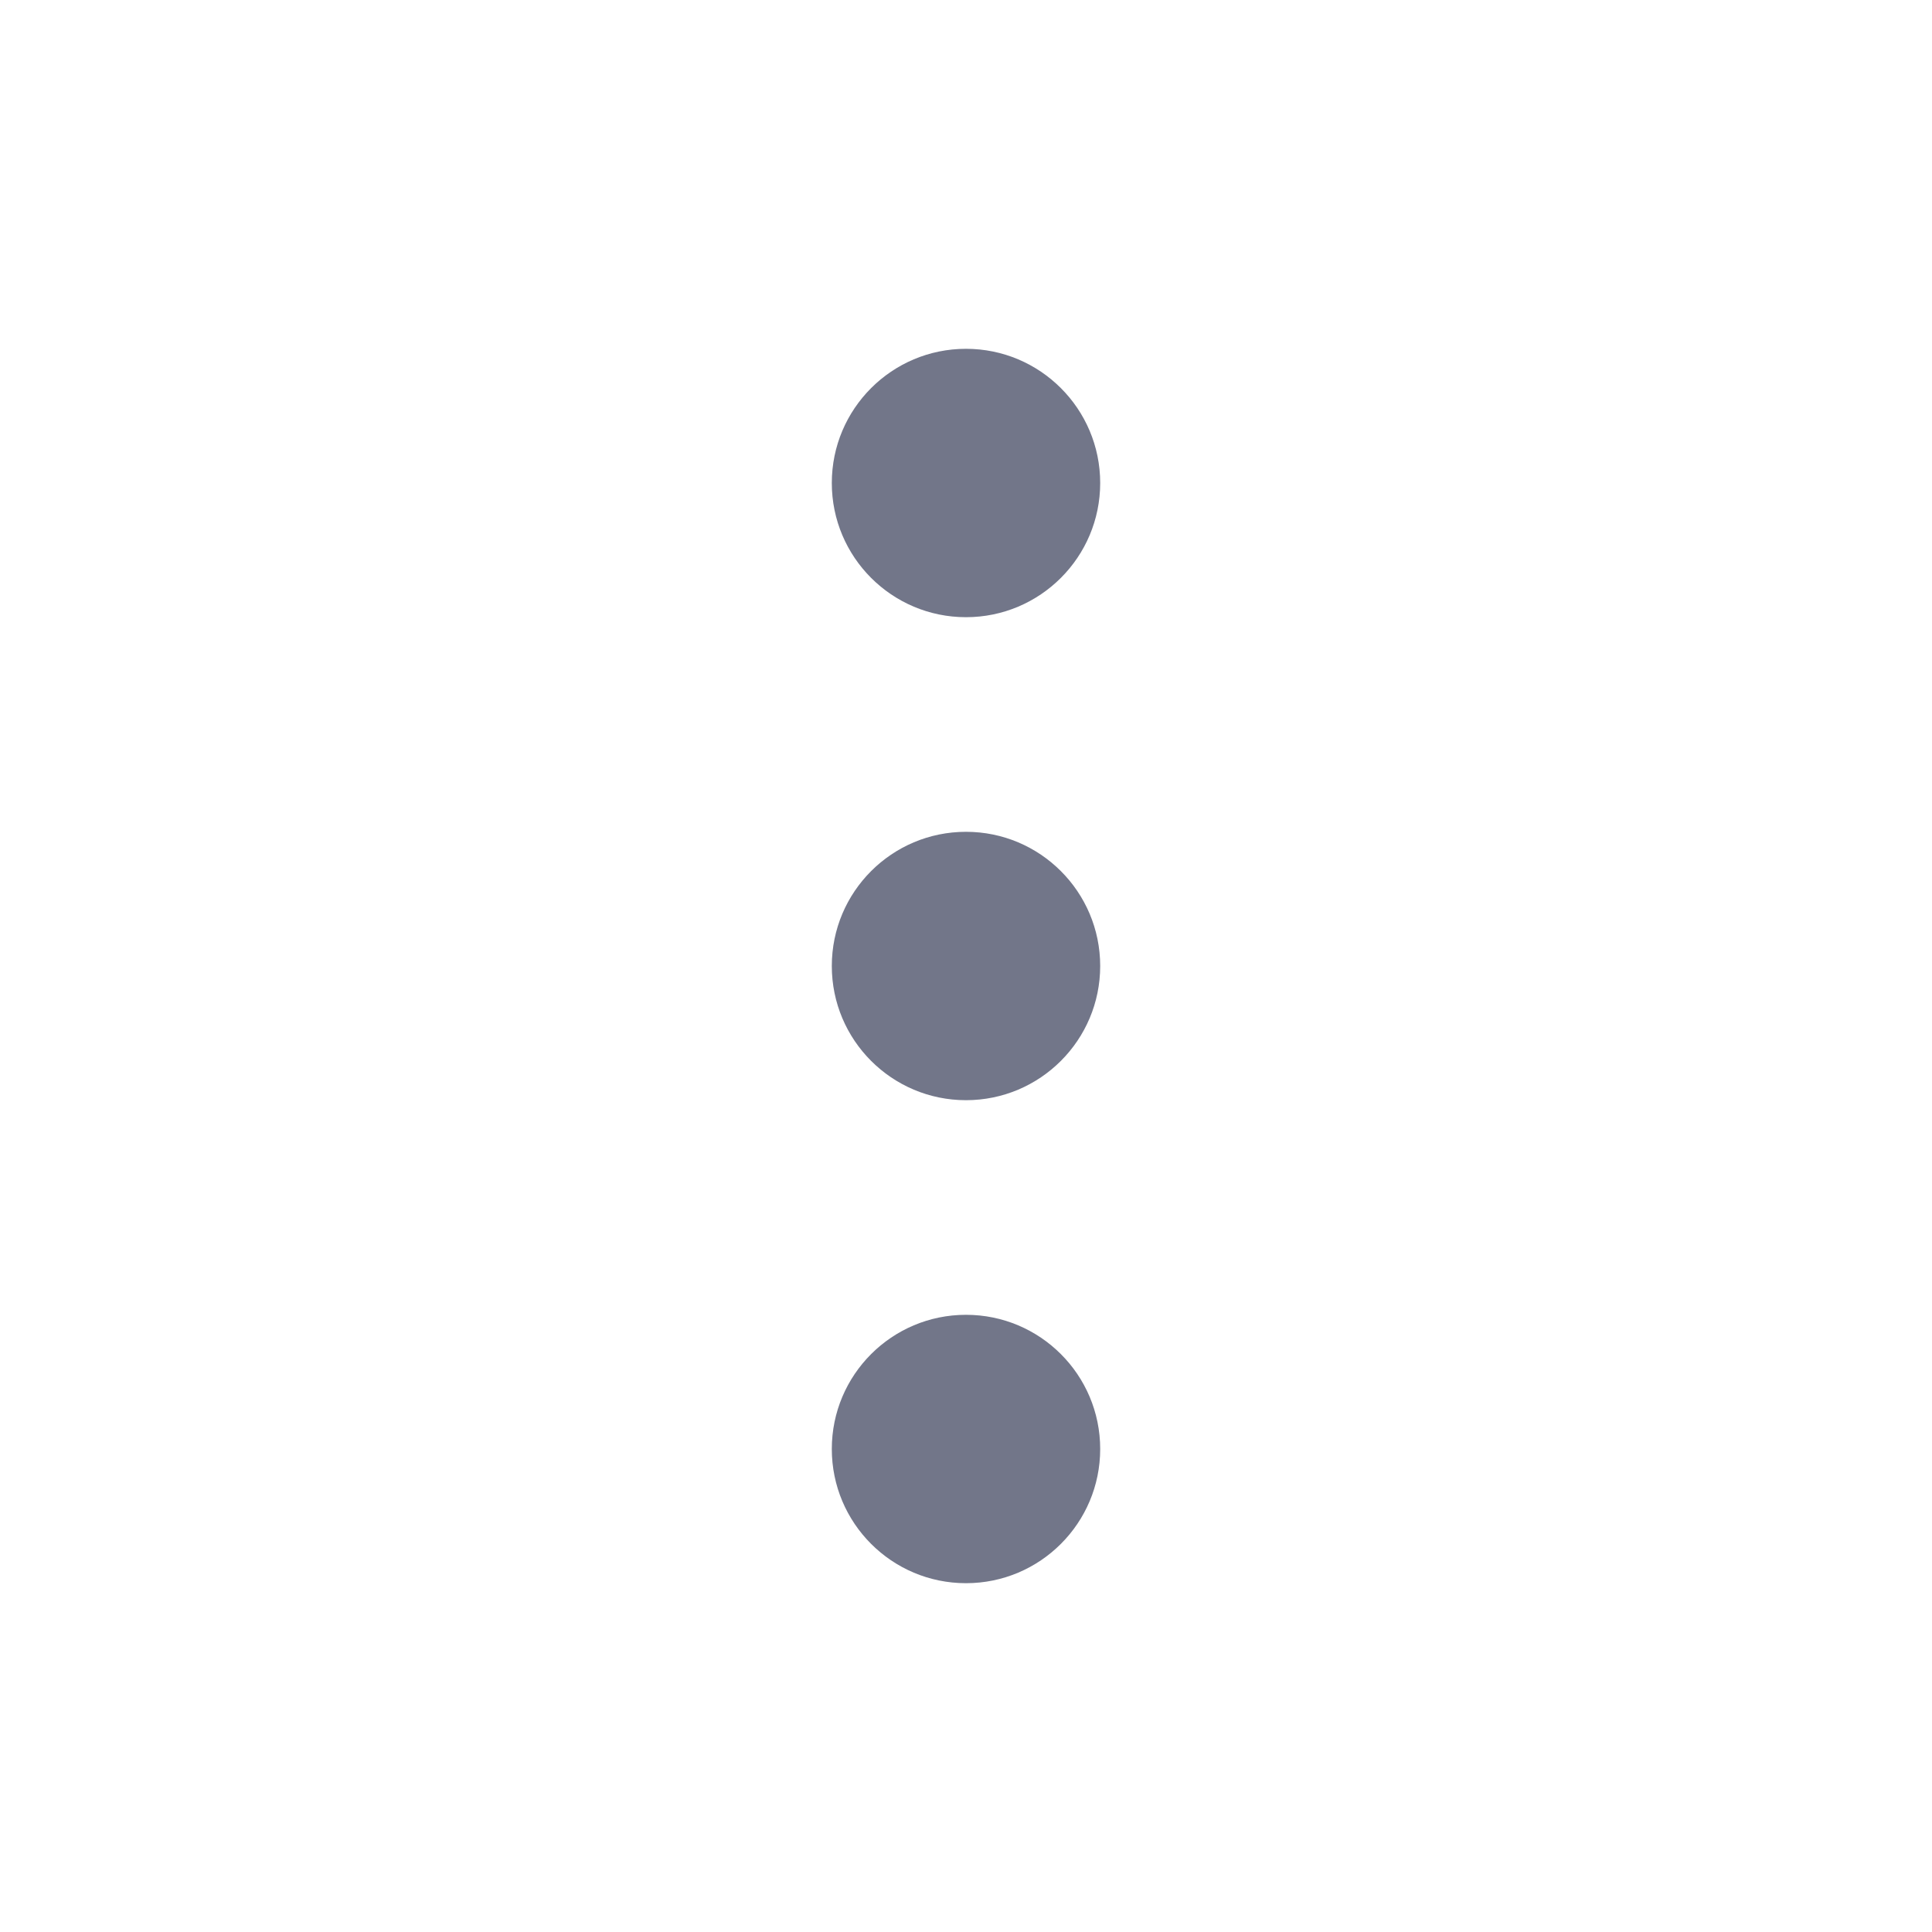
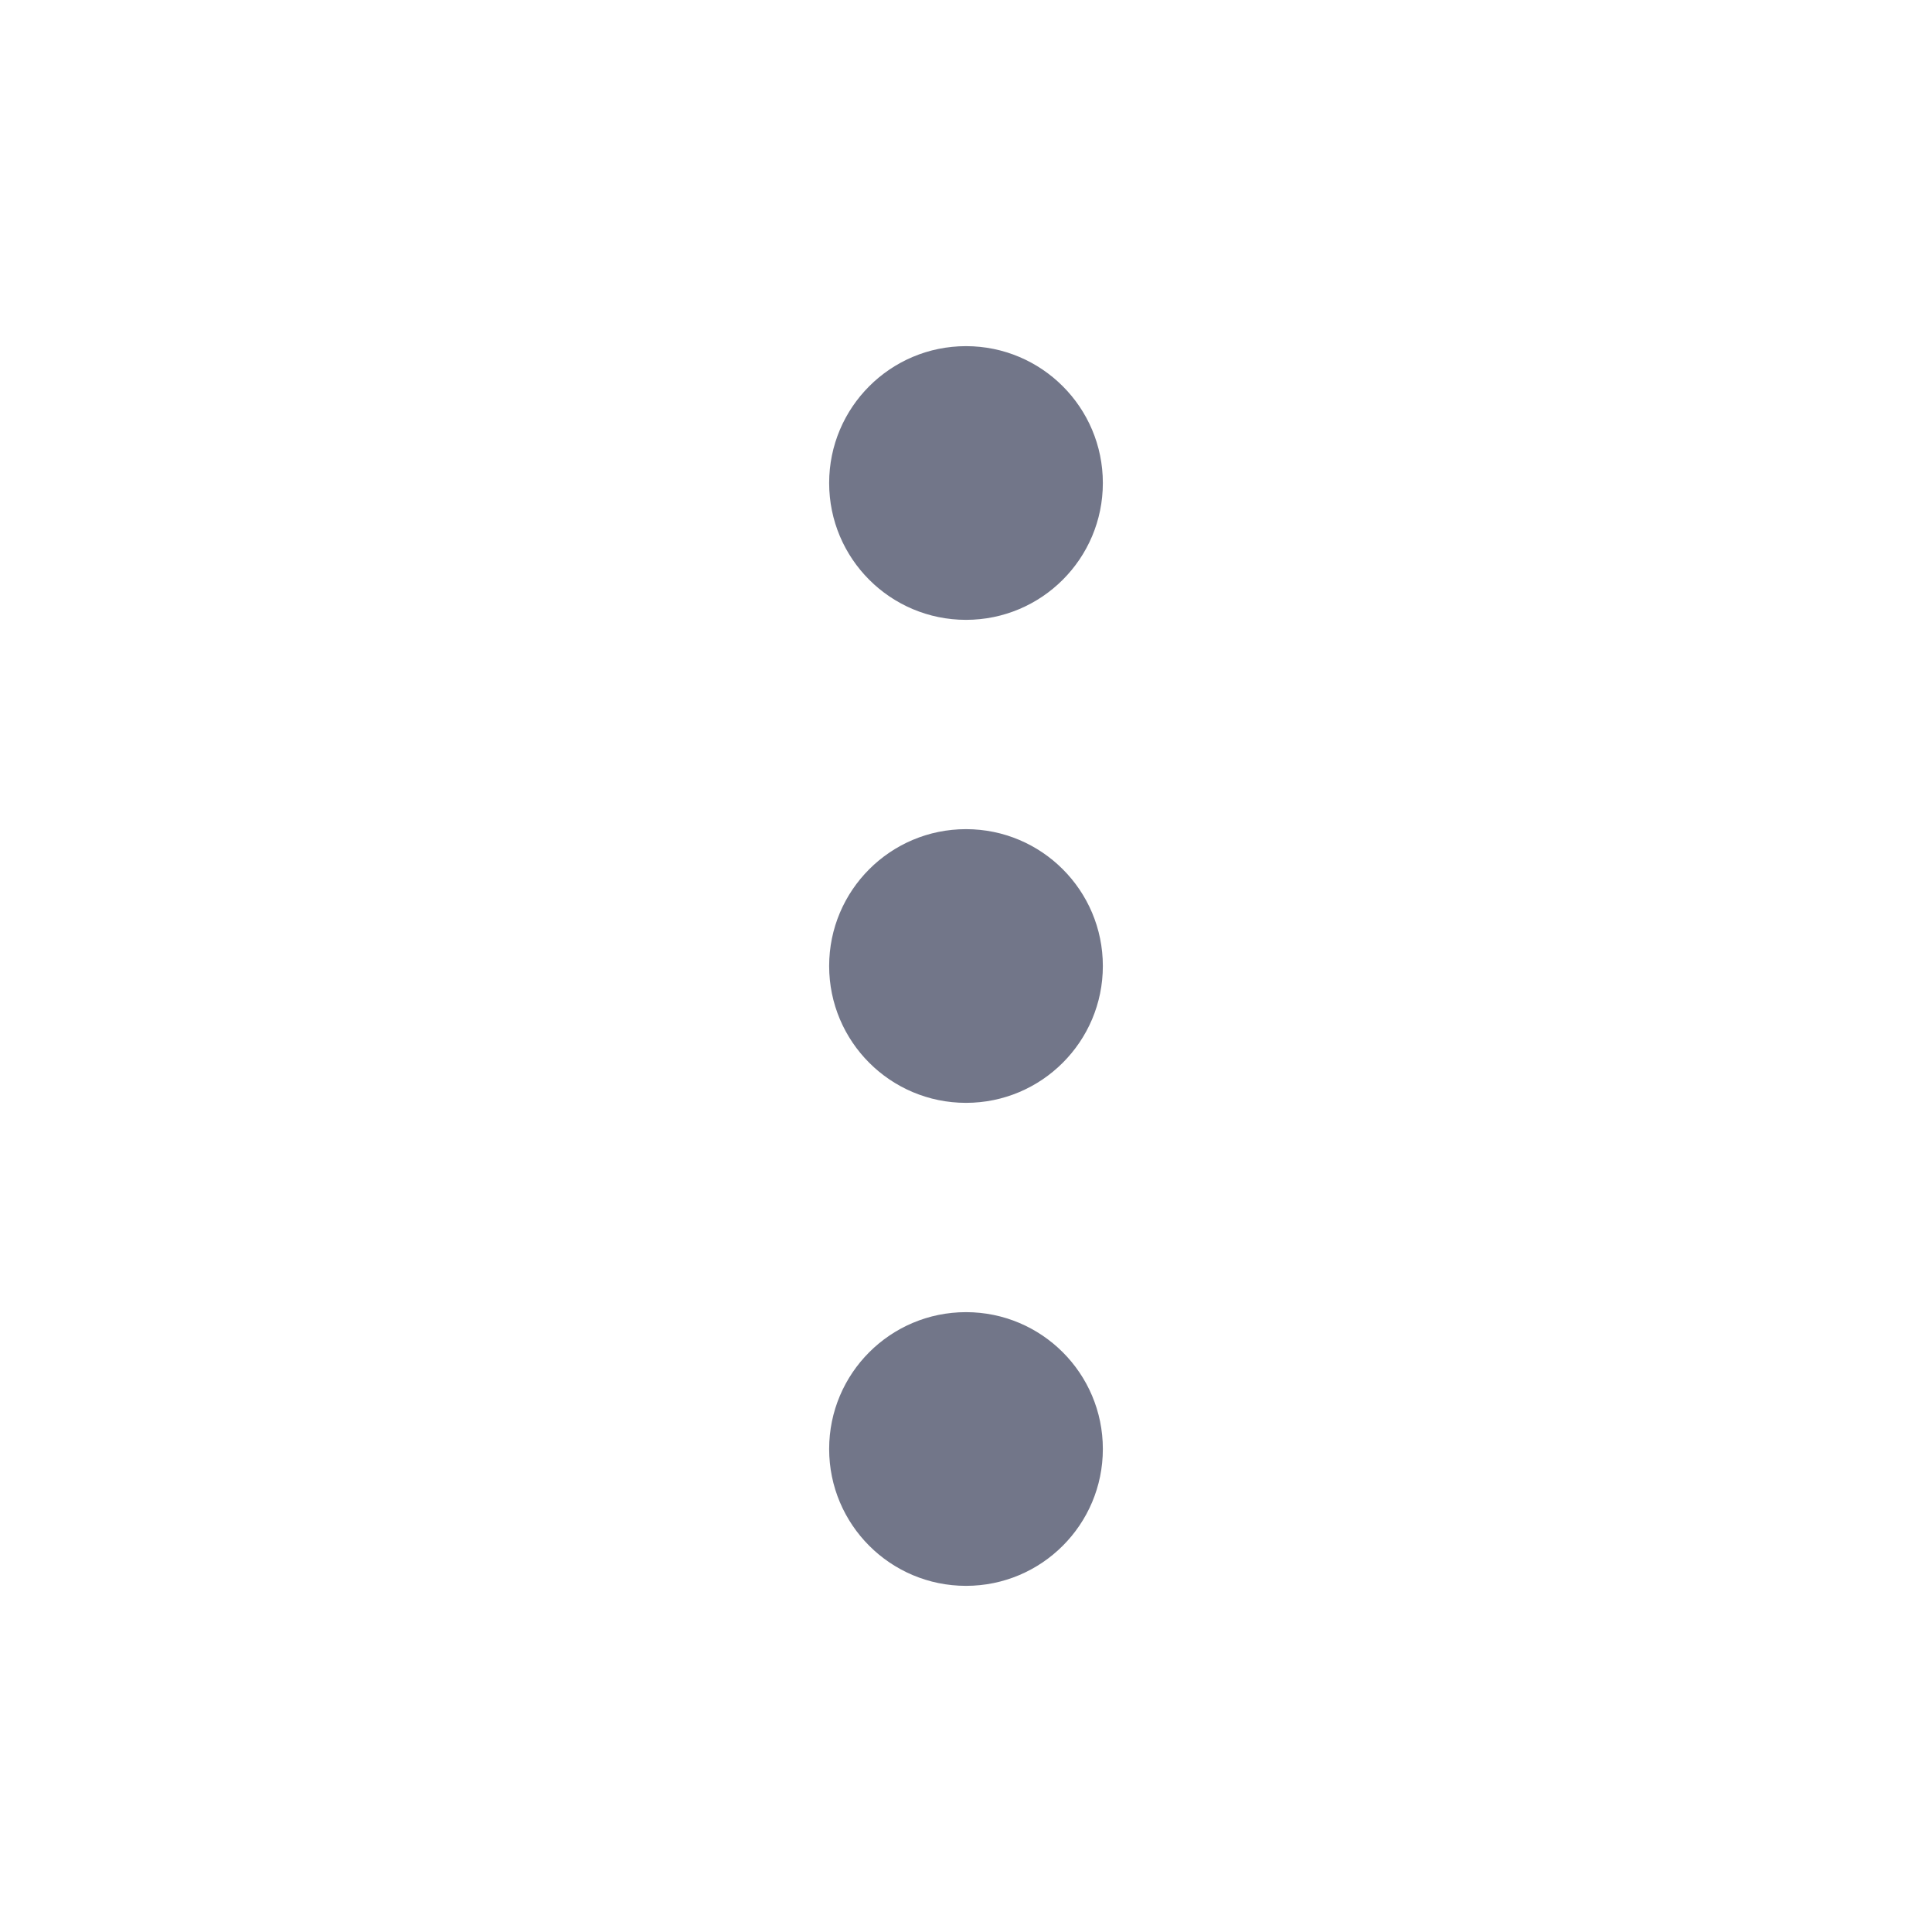
- <svg xmlns="http://www.w3.org/2000/svg" width="24" height="24" fill="none">
-   <circle cx="12" cy="6" r="1.667" fill="#727689" />
-   <circle cx="12" cy="12" r="1.667" fill="#727689" />
-   <circle cx="12" cy="18" r="1.667" fill="#727689" />
+ <svg xmlns="http://www.w3.org/2000/svg" id="Layer_1" version="1.1" viewBox="0 0 24 24">
+   <defs>
+     <style>
+       .st0 {
+         fill: #727689;
+       }
+     </style>
+   </defs>
+   <circle class="st0" cx="12" cy="6" r="1.7" />
+   <circle class="st0" cx="12" cy="12" r="1.7" />
+   <circle class="st0" cx="12" cy="18" r="1.7" />
</svg>
